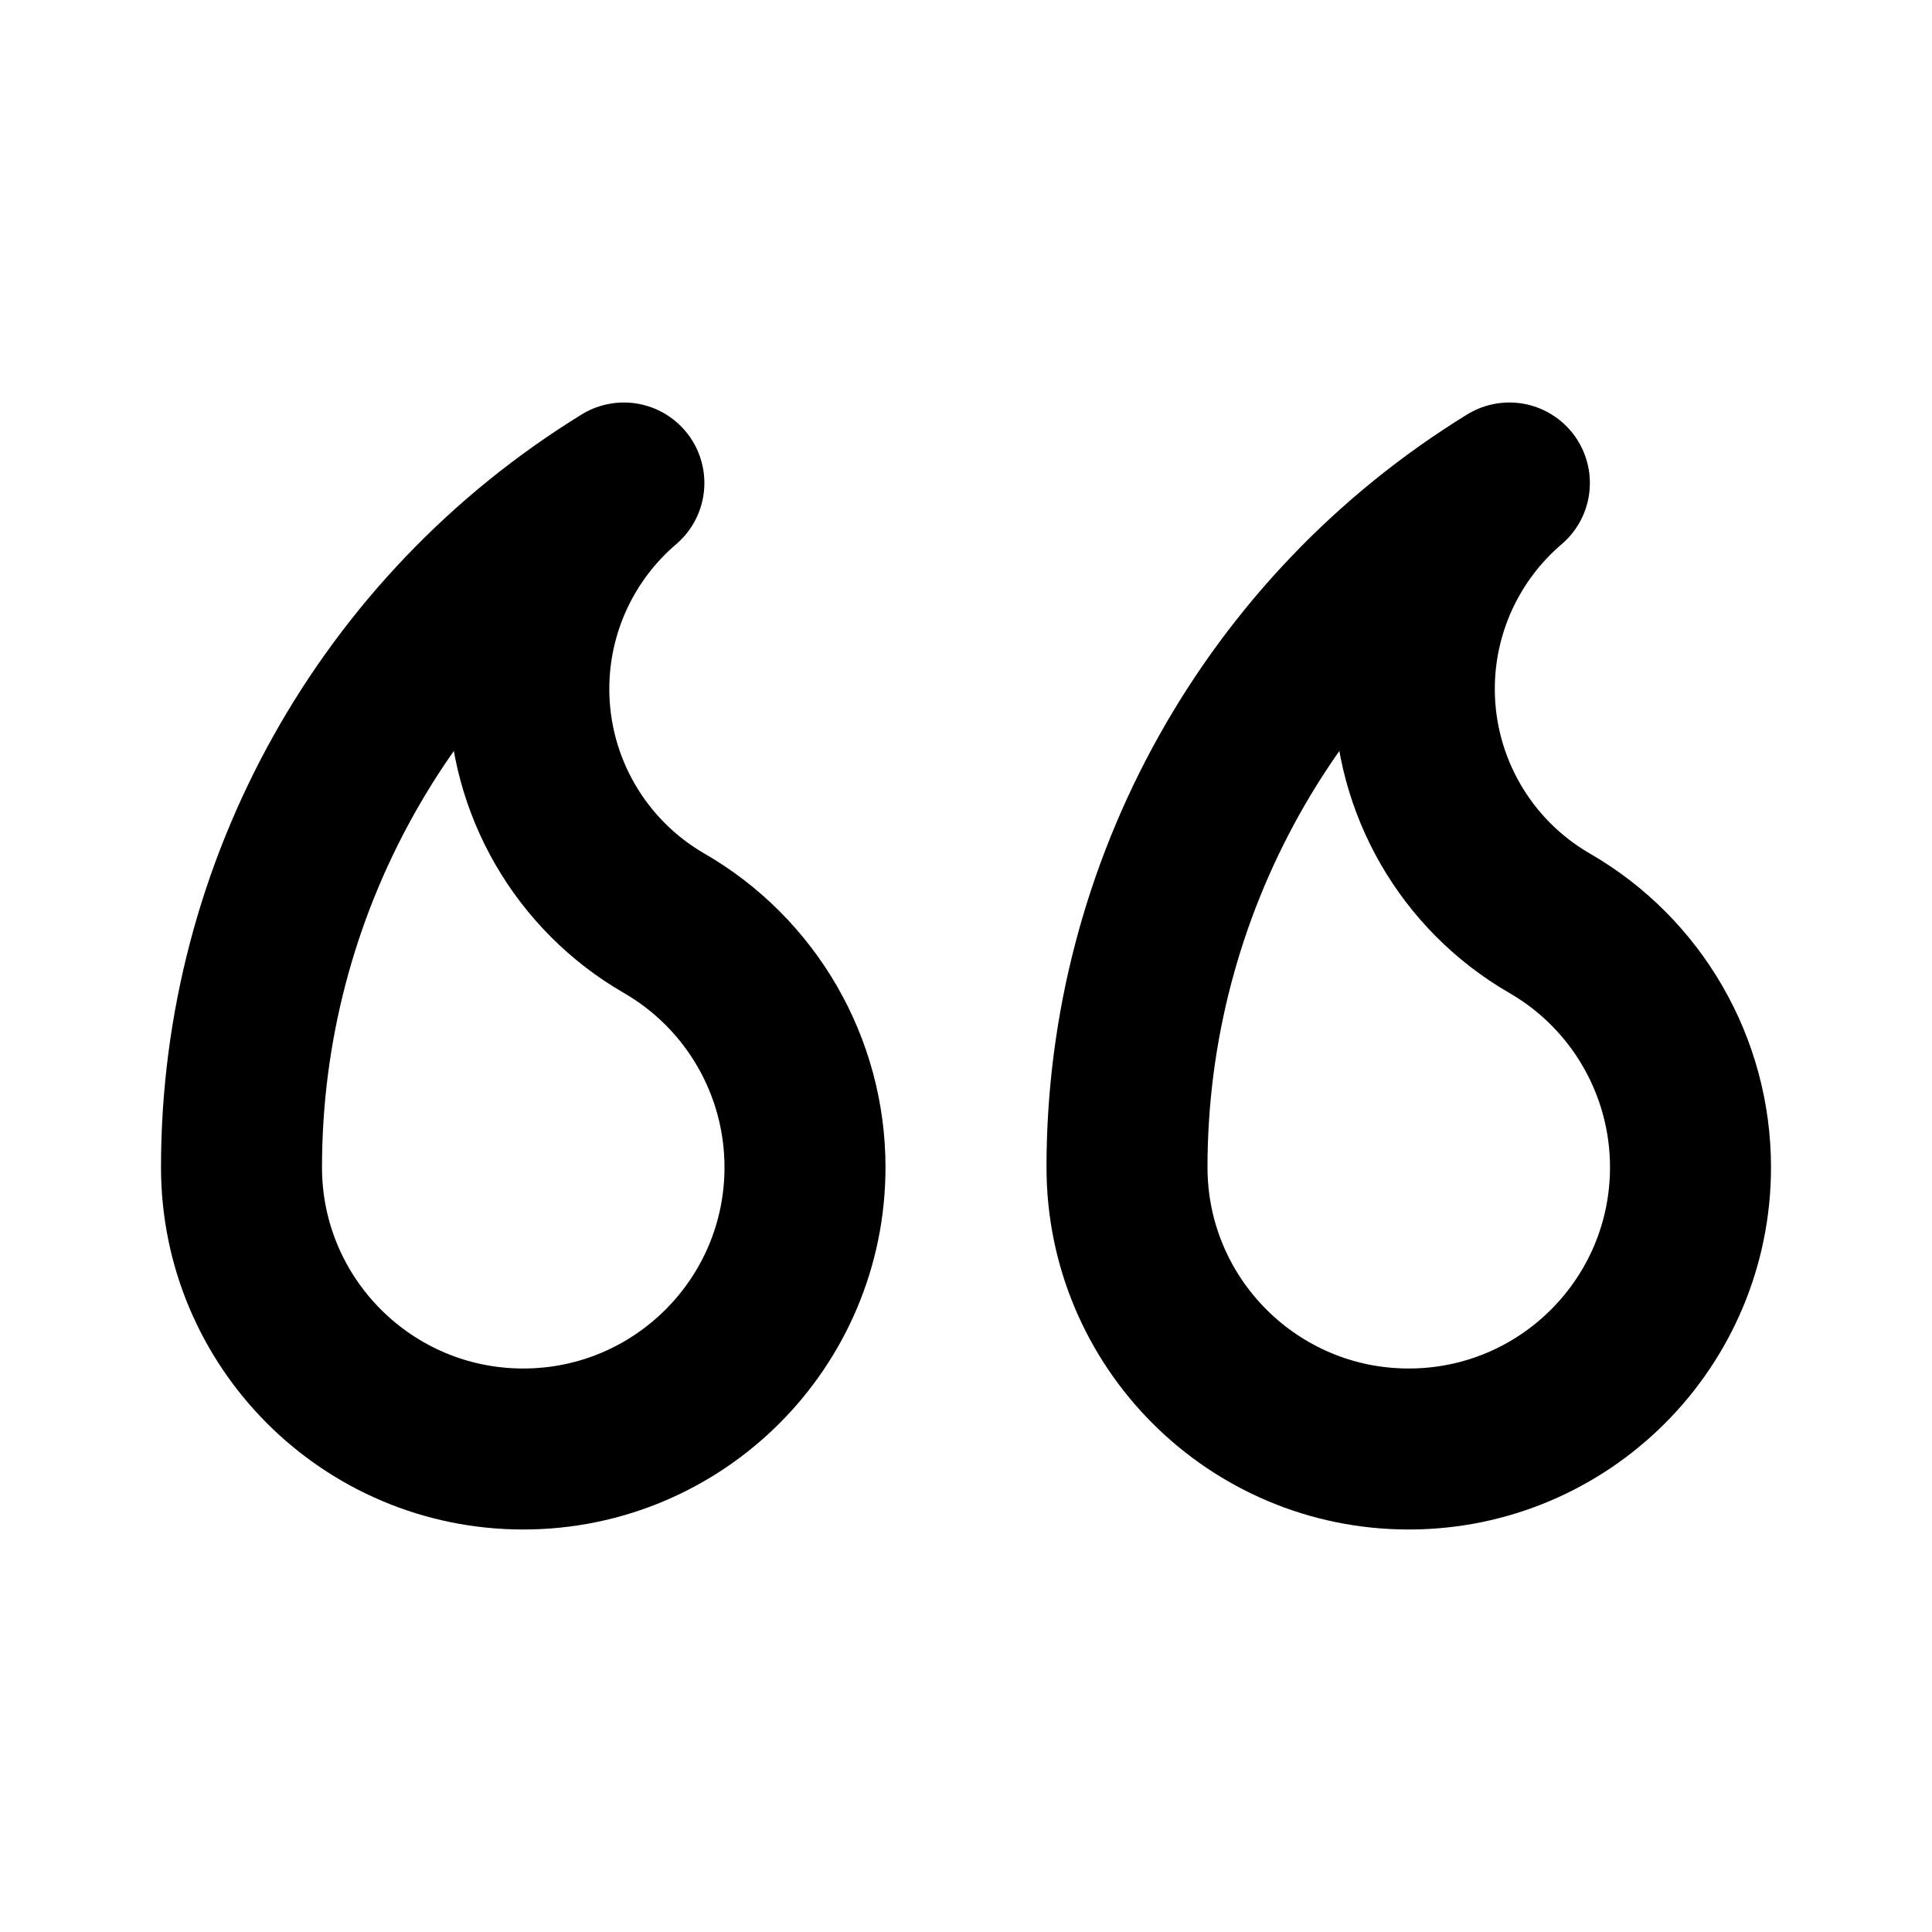
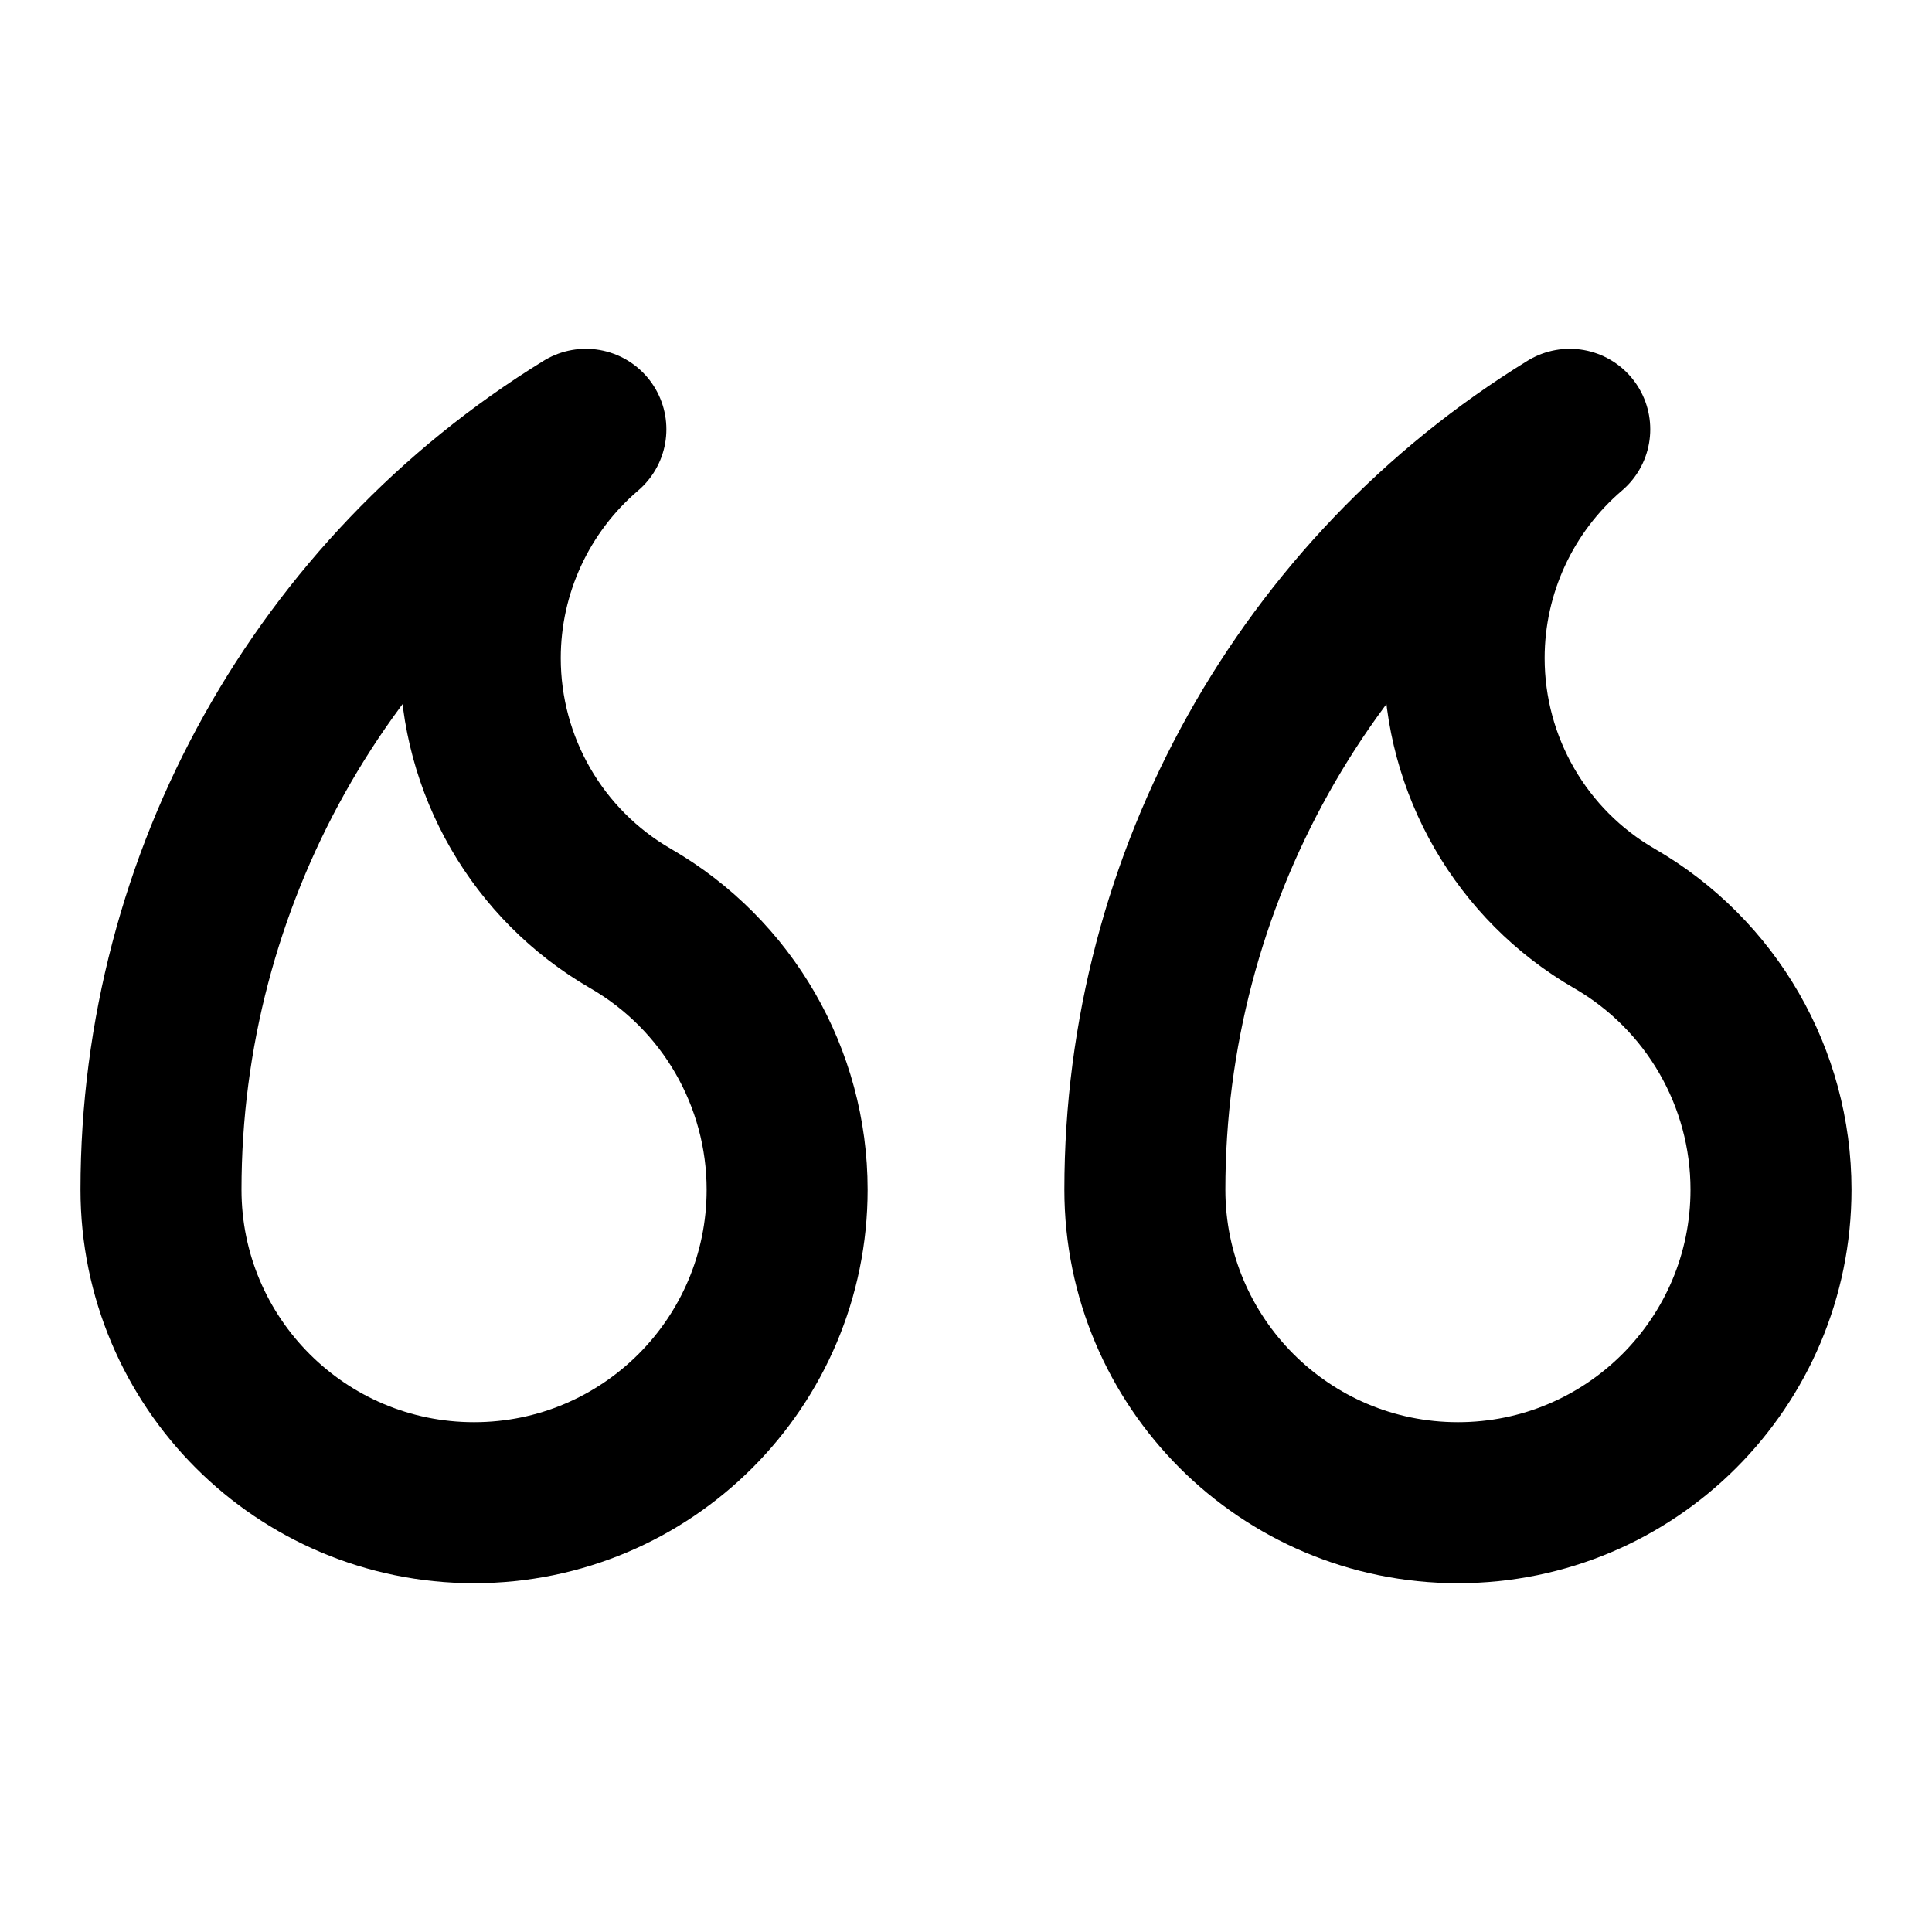
<svg xmlns="http://www.w3.org/2000/svg" width="24" height="24" viewBox="0 0 24 24" fill="none" stroke="currentColor" stroke-width="2" stroke-linecap="butt" stroke-linejoin="round">
-   <path d="M14 14.5C14 11.034 15.798 7.816 18.75 6C18.001 6.639 17.569 7.574 17.569 8.558C17.569 9.759 18.21 10.868 19.25 11.469C20.333 12.094 21 13.25 21 14.5C21 16.433 19.433 18 17.5 18C15.567 18 14 16.433 14 14.5ZM3 14.5C3 11.034 4.798 7.816 7.75 6C7.001 6.639 6.569 7.574 6.569 8.558C6.569 9.759 7.21 10.868 8.25 11.469C9.333 12.094 10 13.25 10 14.5C10 16.433 8.433 18 6.5 18C4.567 18 3 16.433 3 14.5Z" fill="none" />
+   <path d="M14.222 14.778C14.222 10.927 16.22 7.351 19.5 5.333C18.668 6.043 18.188 7.082 18.188 8.175C18.188 9.51 18.9 10.743 20.055 11.41C21.259 12.105 22 13.388 22 14.778C22 16.925 20.259 18.667 18.111 18.667C15.963 18.667 14.222 16.925 14.222 14.778ZM2 14.778C2 10.927 3.998 7.351 7.278 5.333C6.446 6.043 5.966 7.082 5.966 8.175C5.966 9.51 6.678 10.743 7.833 11.41C9.037 12.105 9.778 13.388 9.778 14.778C9.778 16.925 8.037 18.667 5.889 18.667C3.741 18.667 2 16.925 2 14.778Z" fill="none" />
</svg>
